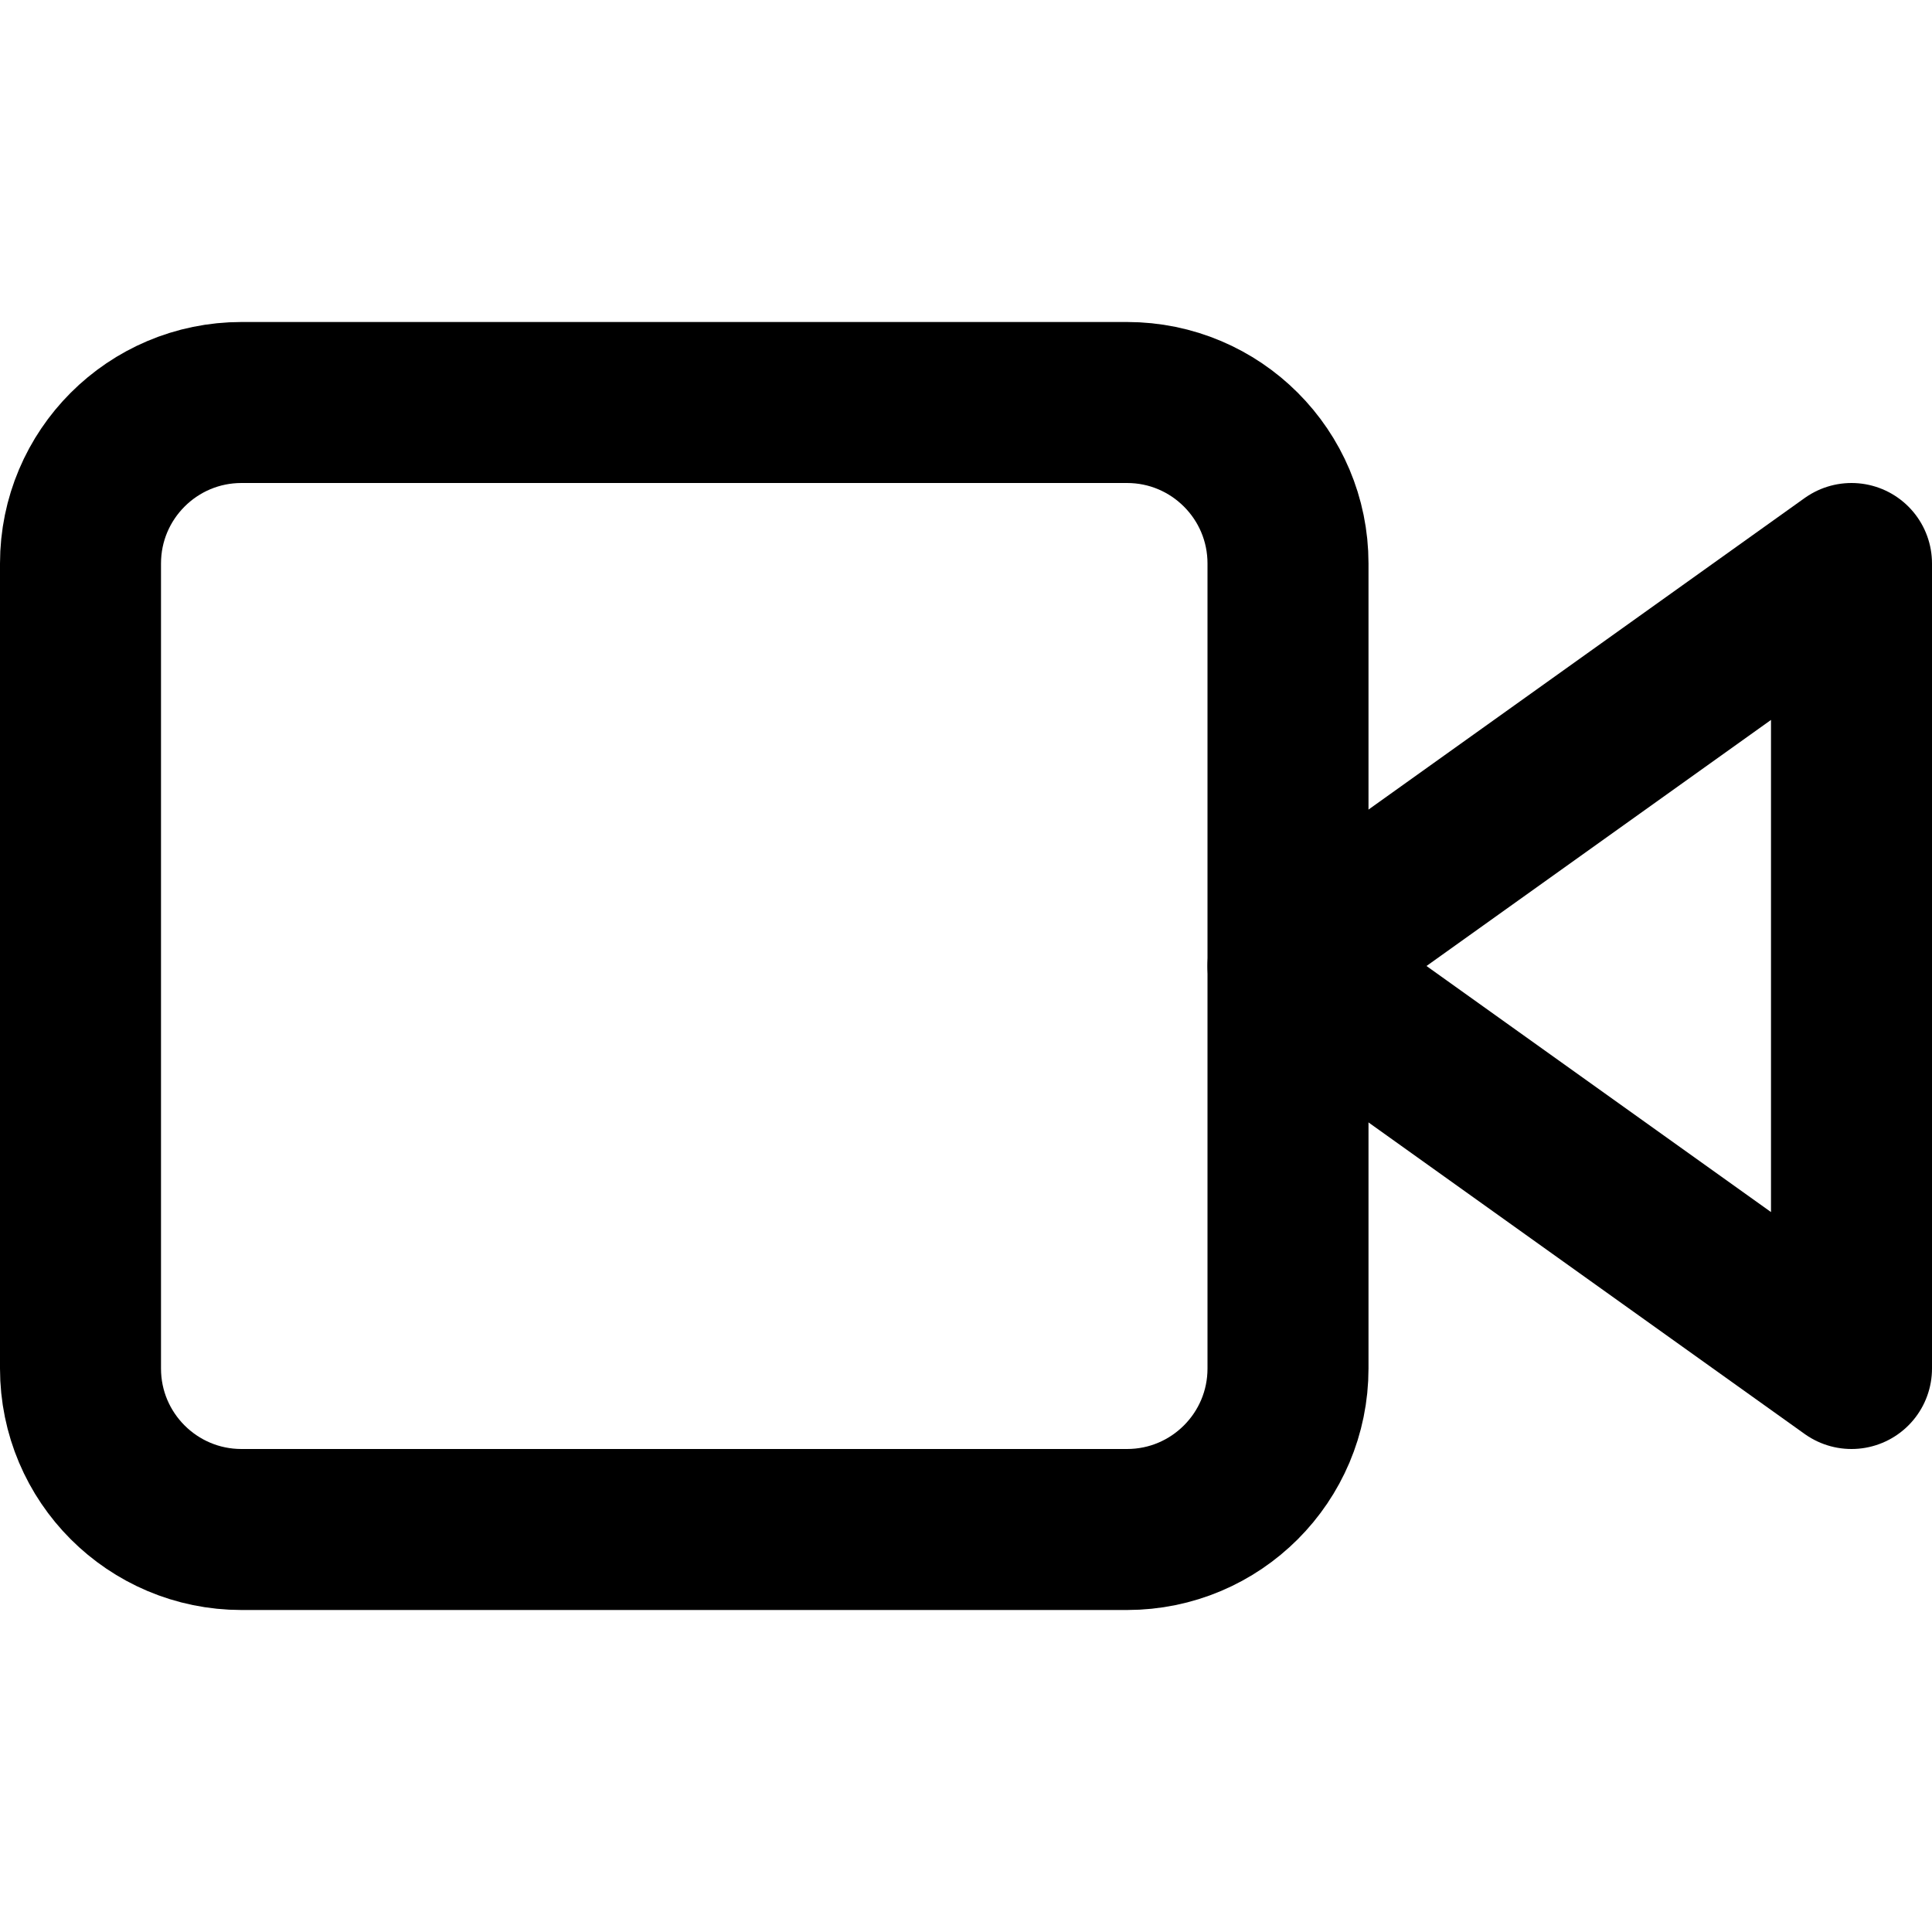
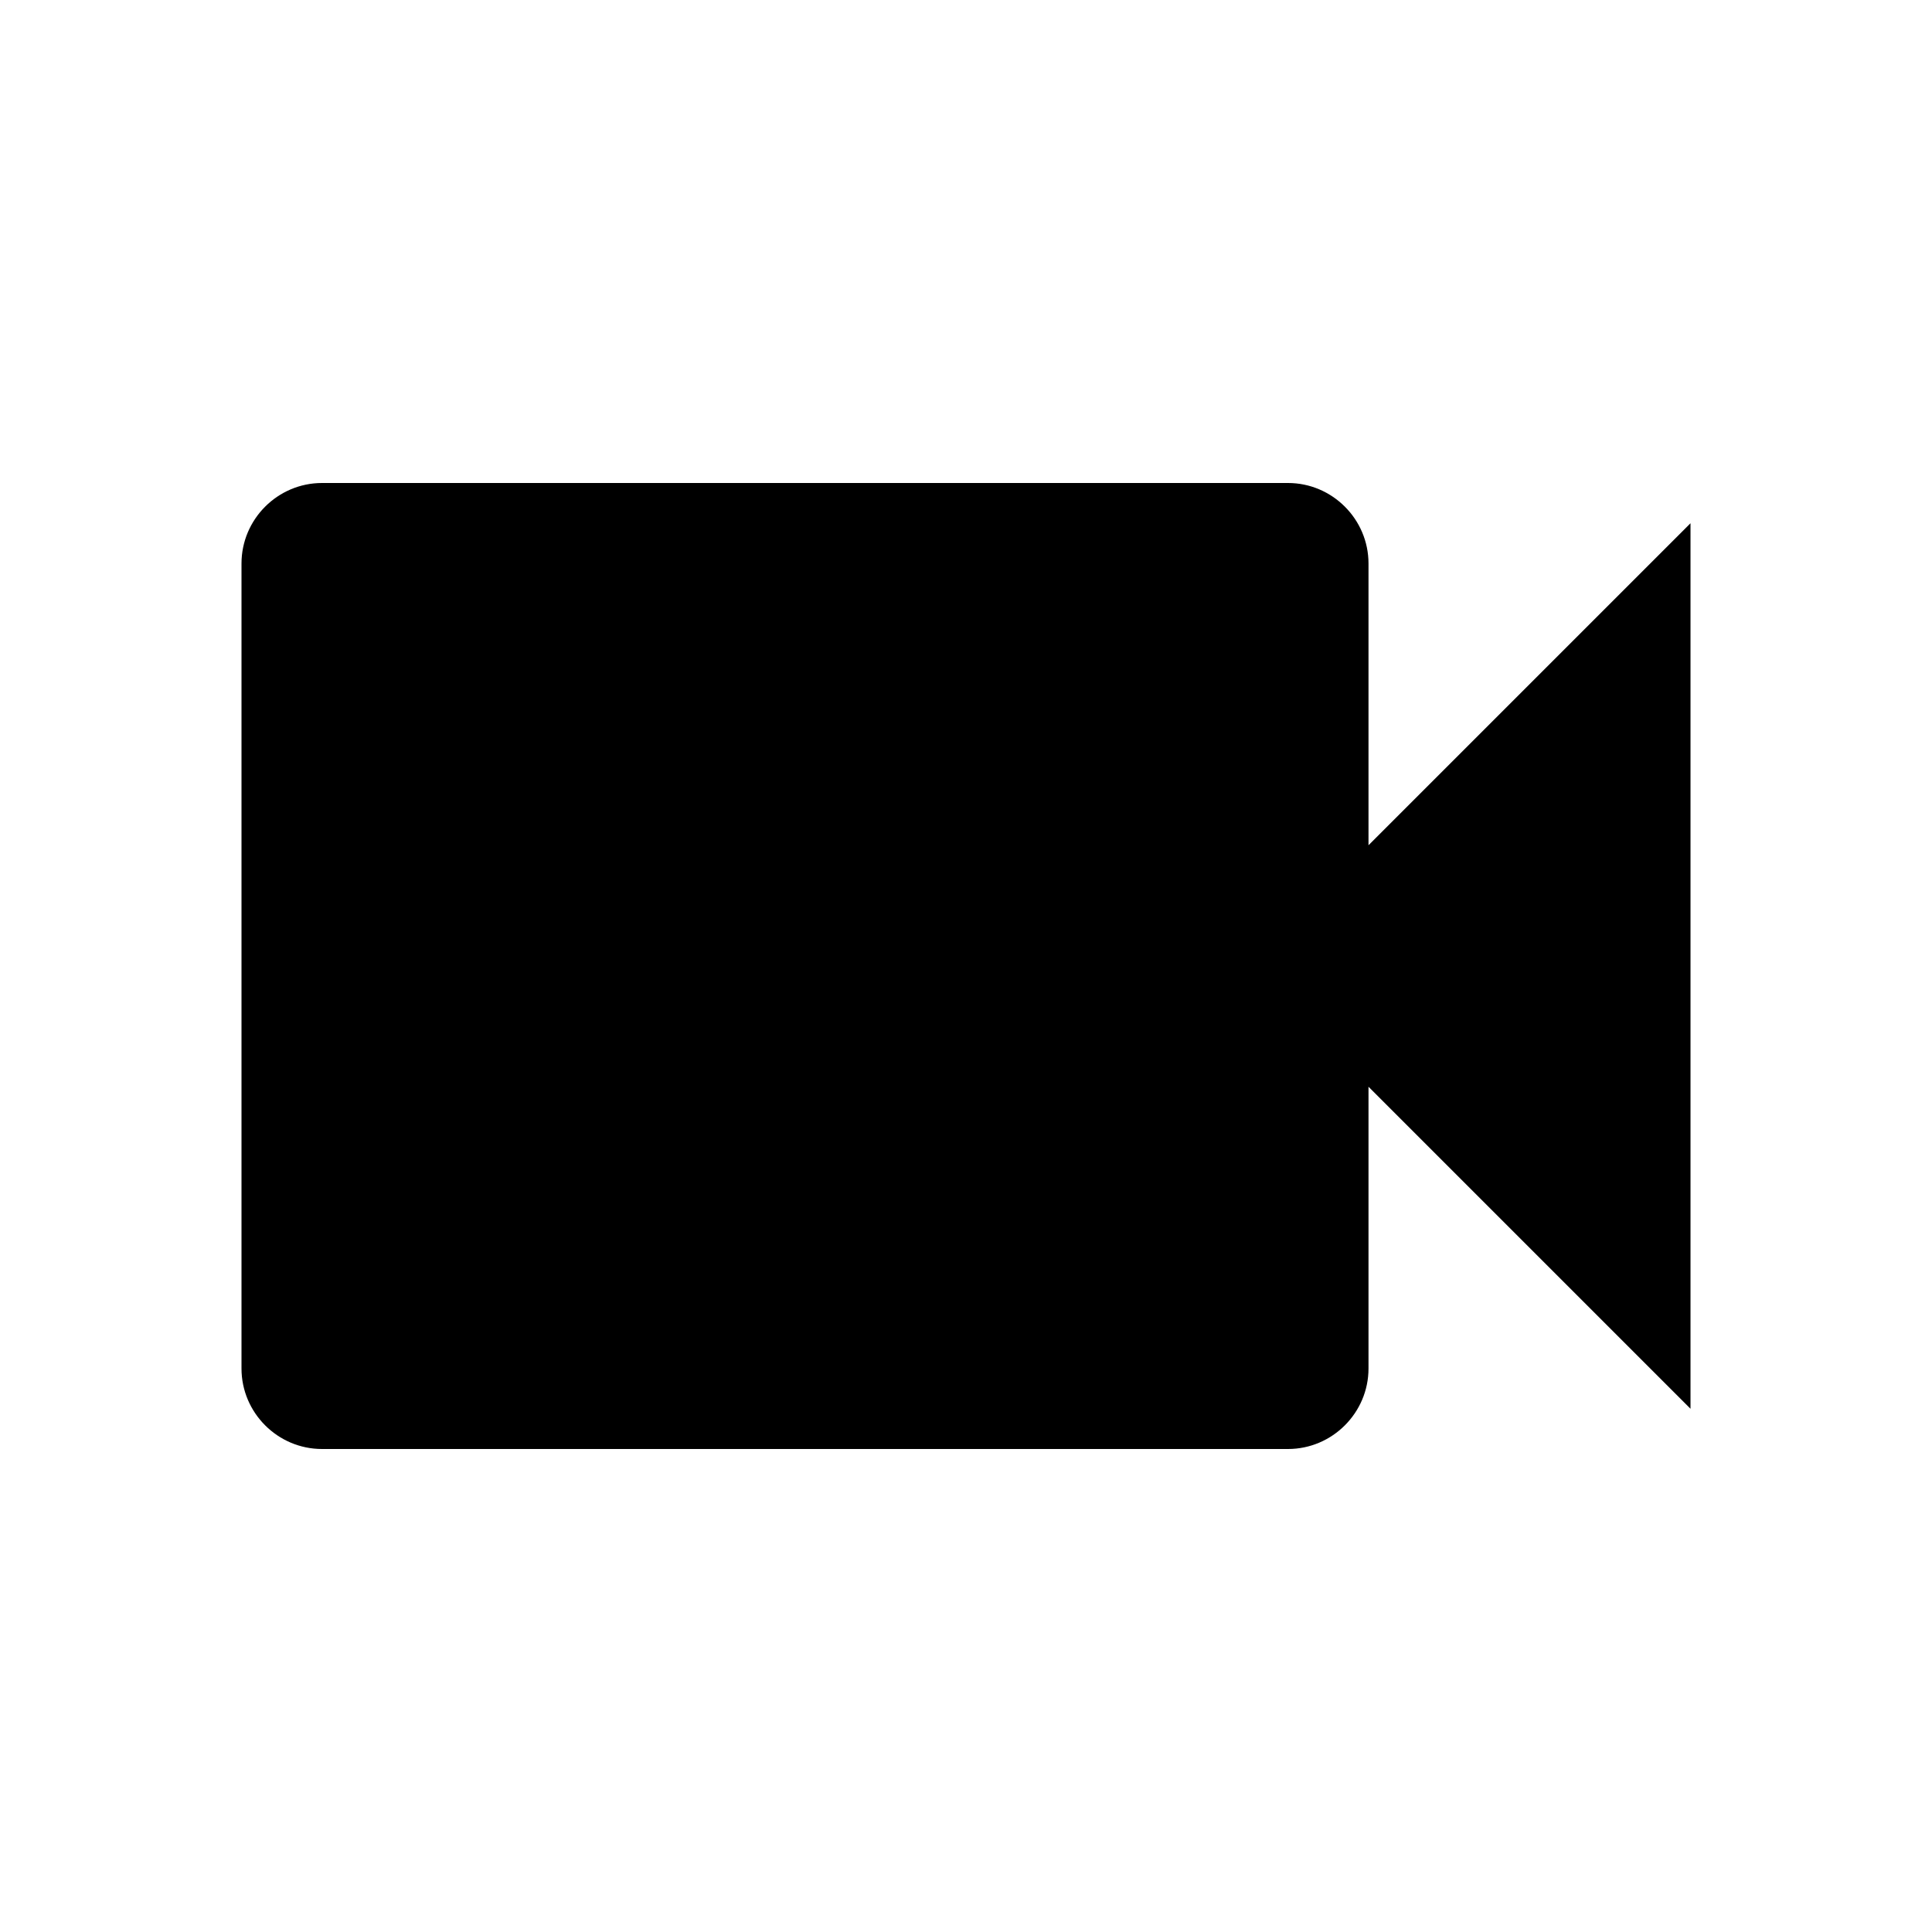
- <svg xmlns="http://www.w3.org/2000/svg" width="24" height="24" viewBox="0 0 24 24" fill="none" stroke="currentColor" stroke-width="2" stroke-linecap="round" stroke-linejoin="round">
-   <path d="M23 7l-7 5 7 5V7z" />
-   <rect x="1" y="5" width="15" height="14" rx="2" ry="2" />
+ <svg xmlns="http://www.w3.org/2000/svg" viewBox="0 0 24 24" fill="currentColor">
+   <path d="M17 10.5V7c0-.55-.45-1-1-1H4c-.55 0-1 .45-1 1v10c0 .55.45 1 1 1h12c.55 0 1-.45 1-1v-3.5l4 4v-11l-4 4z" />
</svg>
